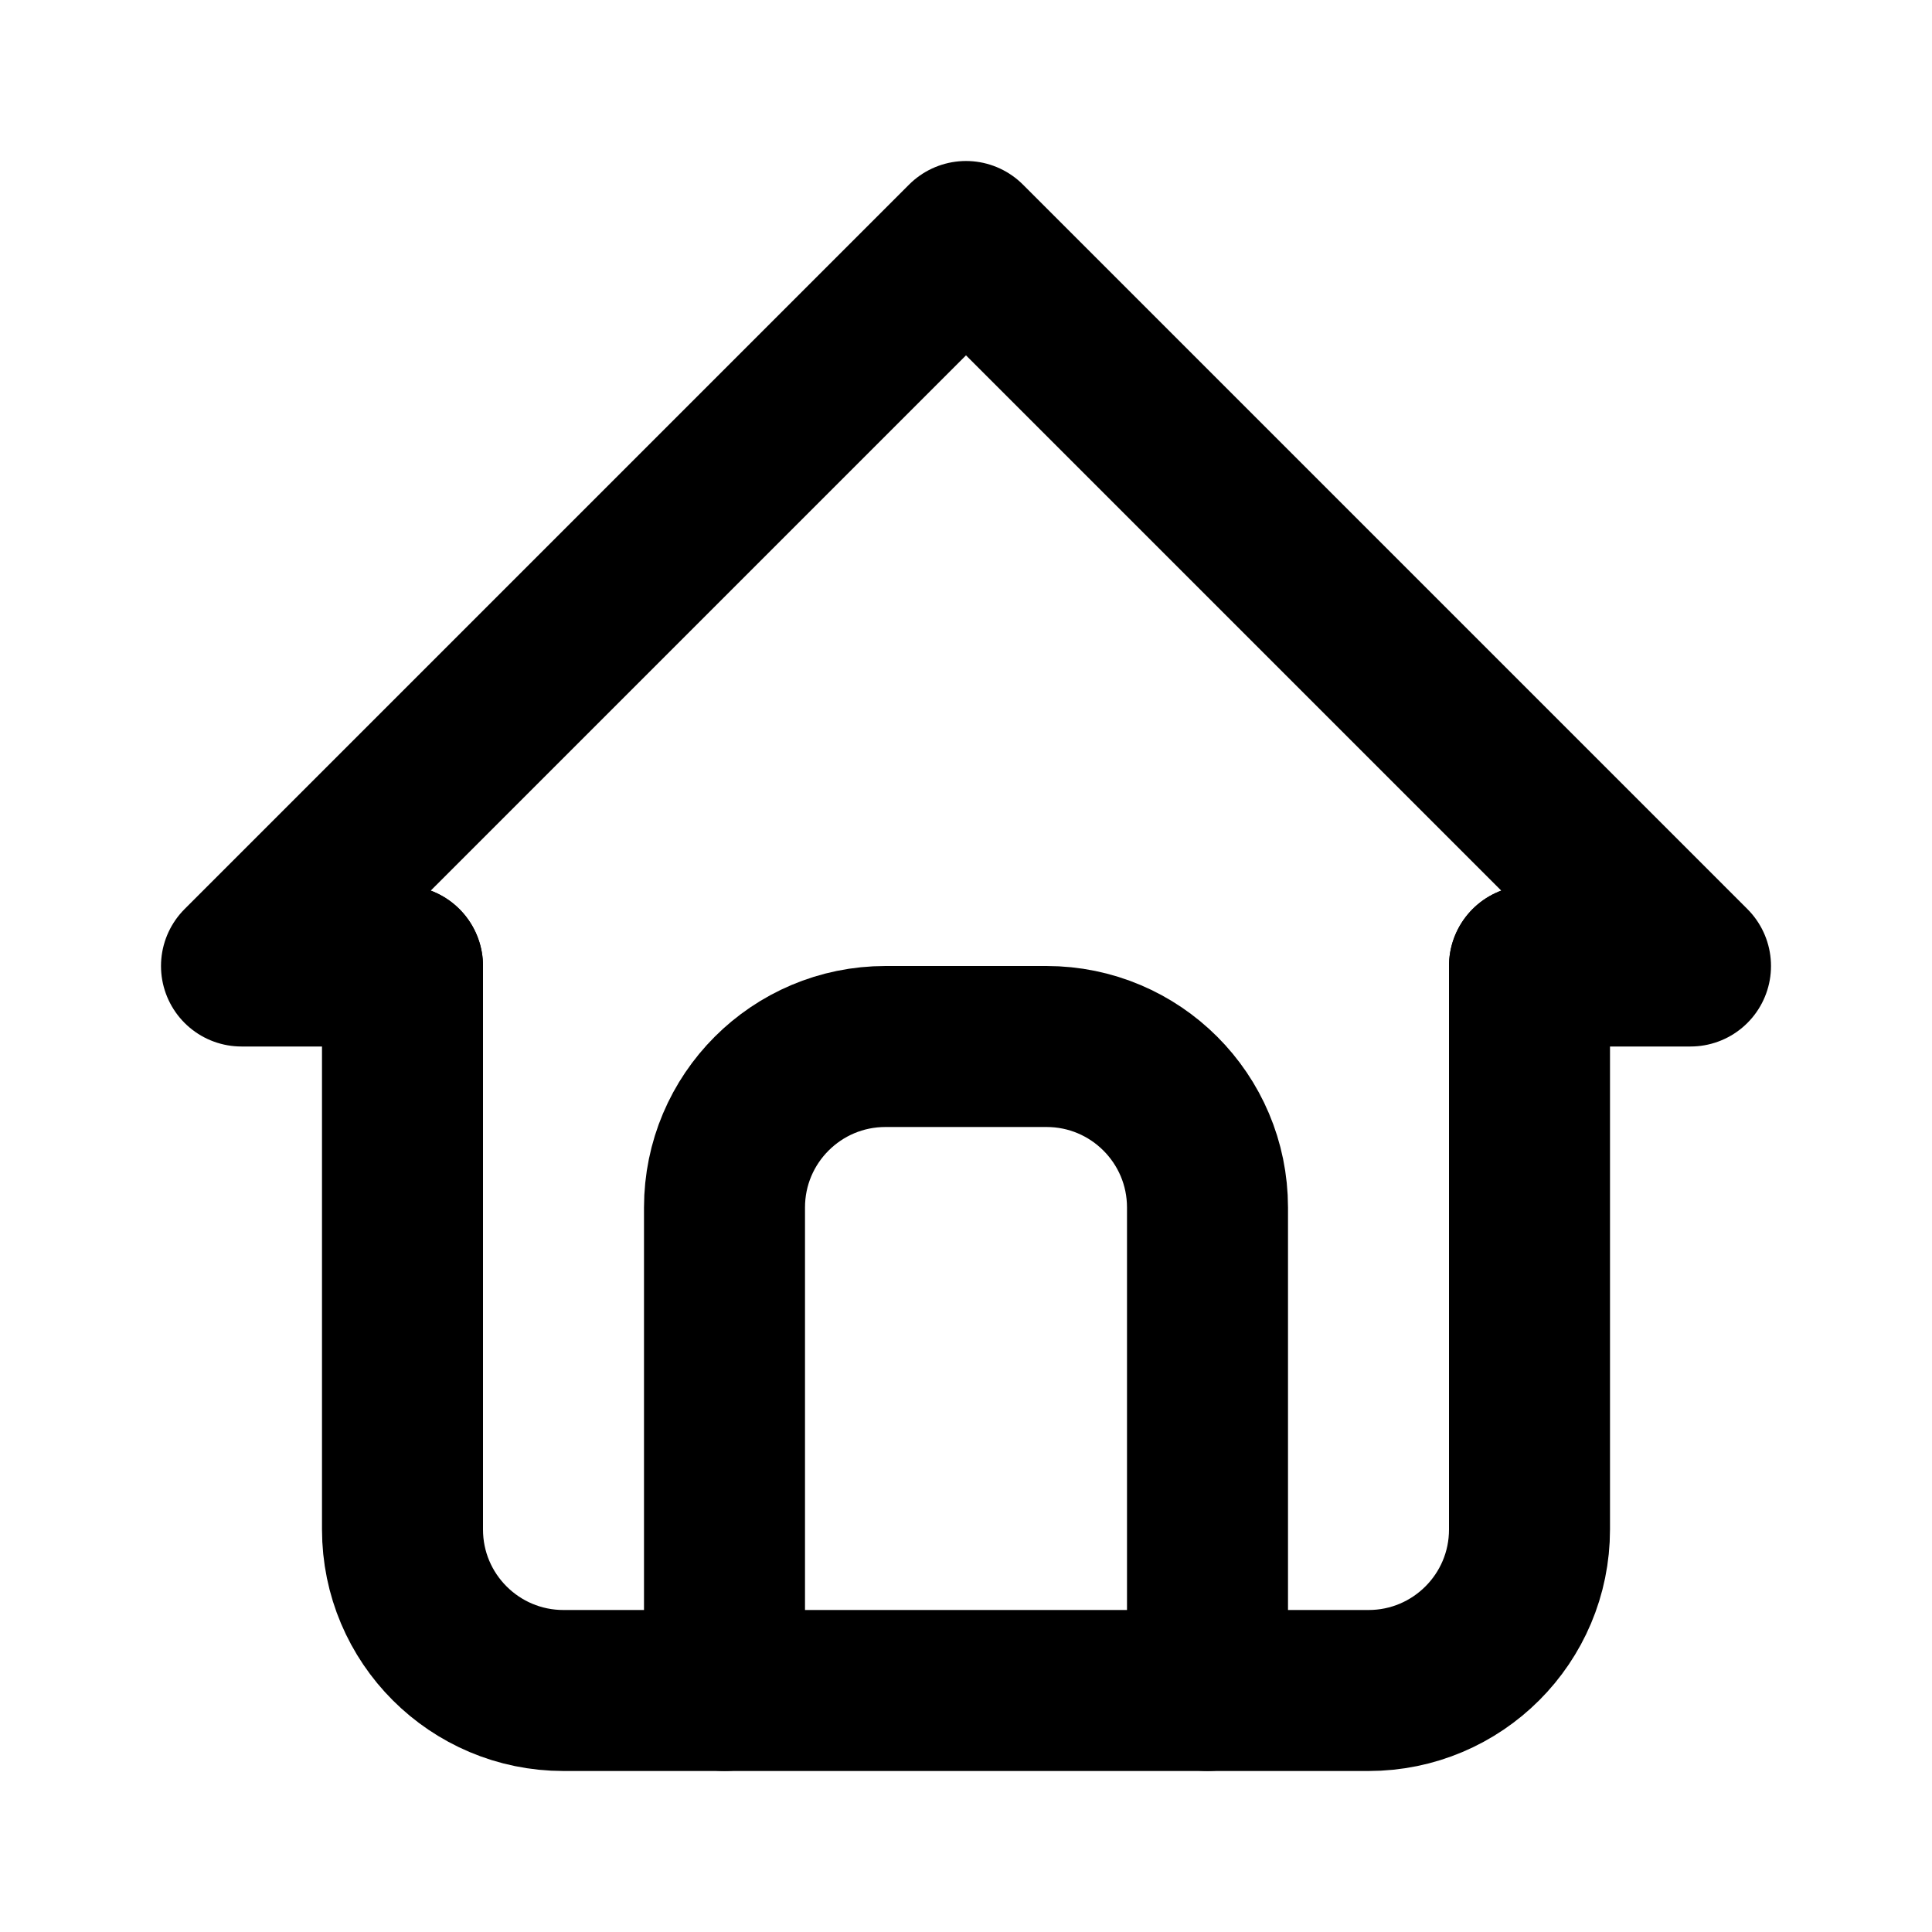
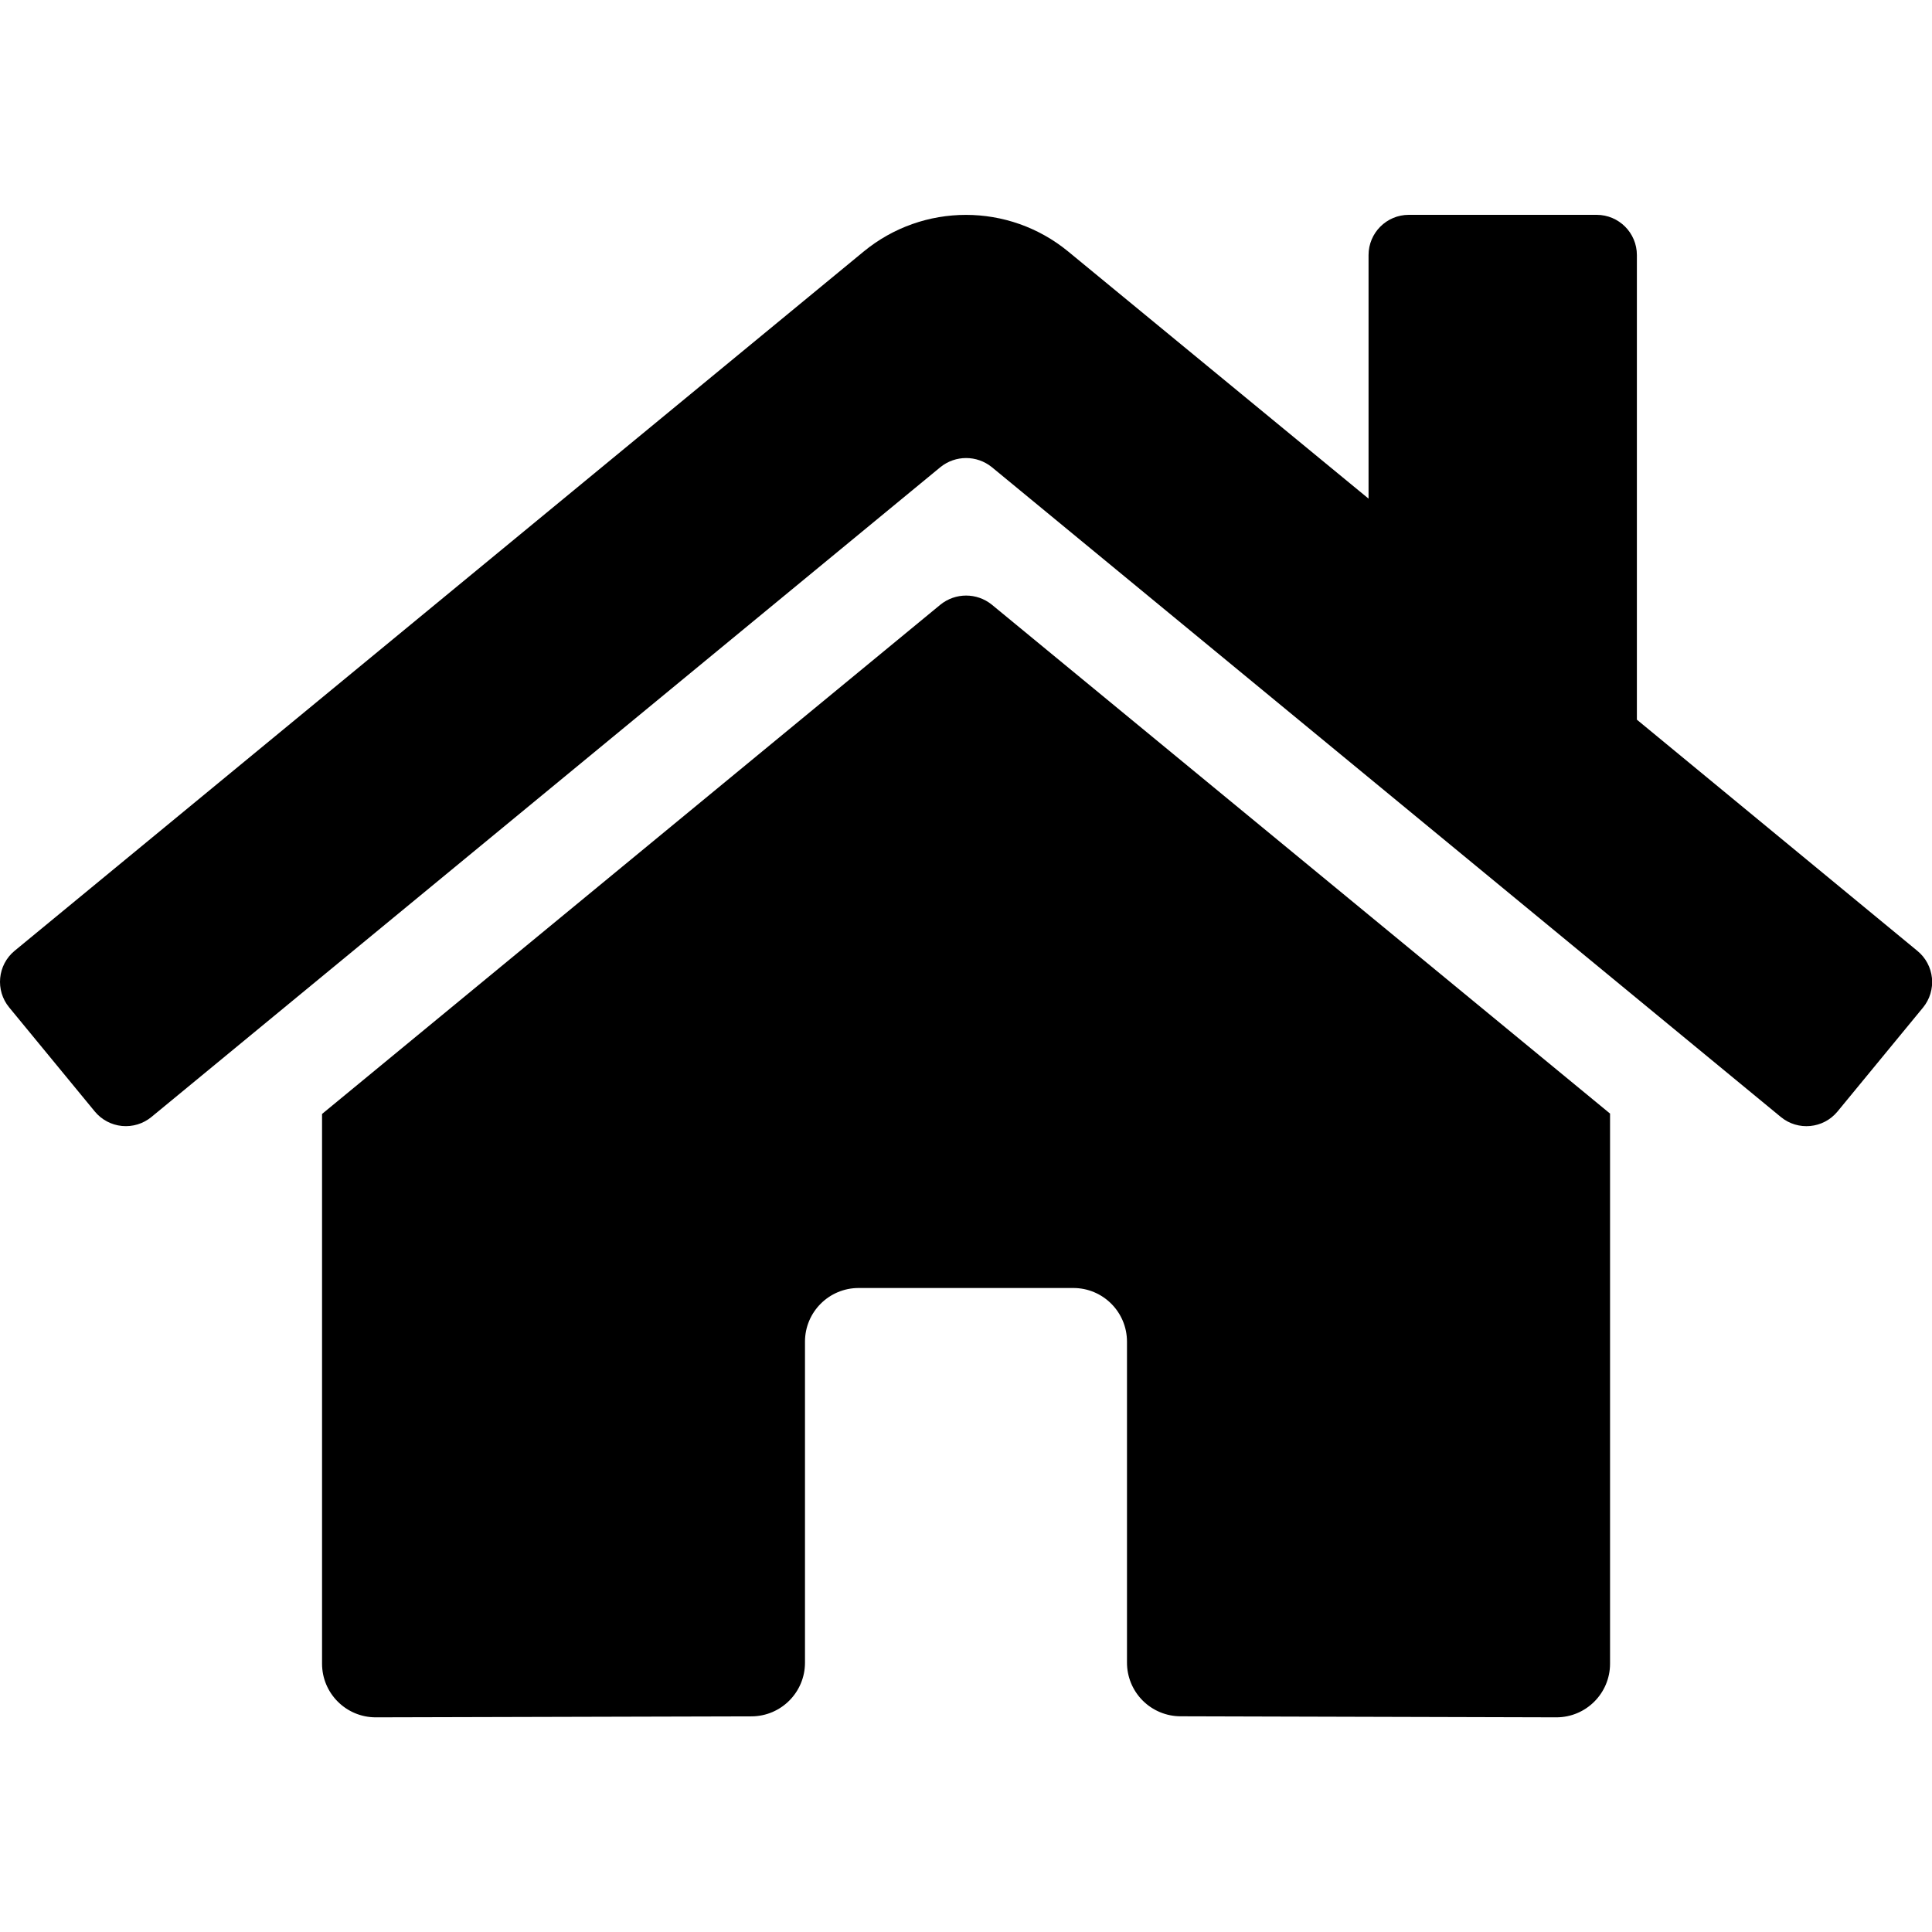
- <svg xmlns="http://www.w3.org/2000/svg" class="icon icon-tabler icon-tabler-home" width="24" height="24" viewBox="0 0 24 24" stroke-width="2" stroke="currentColor" fill="none" stroke-linecap="round" stroke-linejoin="round">
-   <path stroke="none" d="M0 0h24v24H0z" />
-   <polyline points="5 12 3 12 12 3 21 12 19 12" />
-   <path d="M5 12v7a2 2 0 0 0 2 2h10a2 2 0 0 0 2 -2v-7" />
-   <path d="M9 21v-6a2 2 0 0 1 2 -2h2a2 2 0 0 1 2 2v6" />
+ <svg xmlns="http://www.w3.org/2000/svg" t="1685547958392" class="icon" viewBox="0 0 1152 1024" version="1.1" p-id="39363" width="200" height="200">
+   <path d="M560.77 296.52L192.03 600.22V928a32 32 0 0 0 32 32l224.12-0.58a32 32 0 0 0 31.84-32V736a32 32 0 0 1 32-32h128a32 32 0 0 1 32 32v191.28a32 32 0 0 0 32 32.1L928.03 960a32 32 0 0 0 32-32V600L591.37 296.52a24.38 24.38 0 0 0-30.6 0zM1143.23 502.94L976.03 365.12V88.1a24 24 0 0 0-24-24h-112a24 24 0 0 0-24 24v145.22L636.97 86a96 96 0 0 0-122 0L8.71 502.94a24 24 0 0 0-3.2 33.8l51 62A24 24 0 0 0 90.33 602l470.44-387.48a24.38 24.38 0 0 1 30.6 0L1061.83 602a24 24 0 0 0 33.8-3.2l51-62a24 24 0 0 0-3.4-33.86z" fill="currentColor" p-id="39364" />
</svg>
